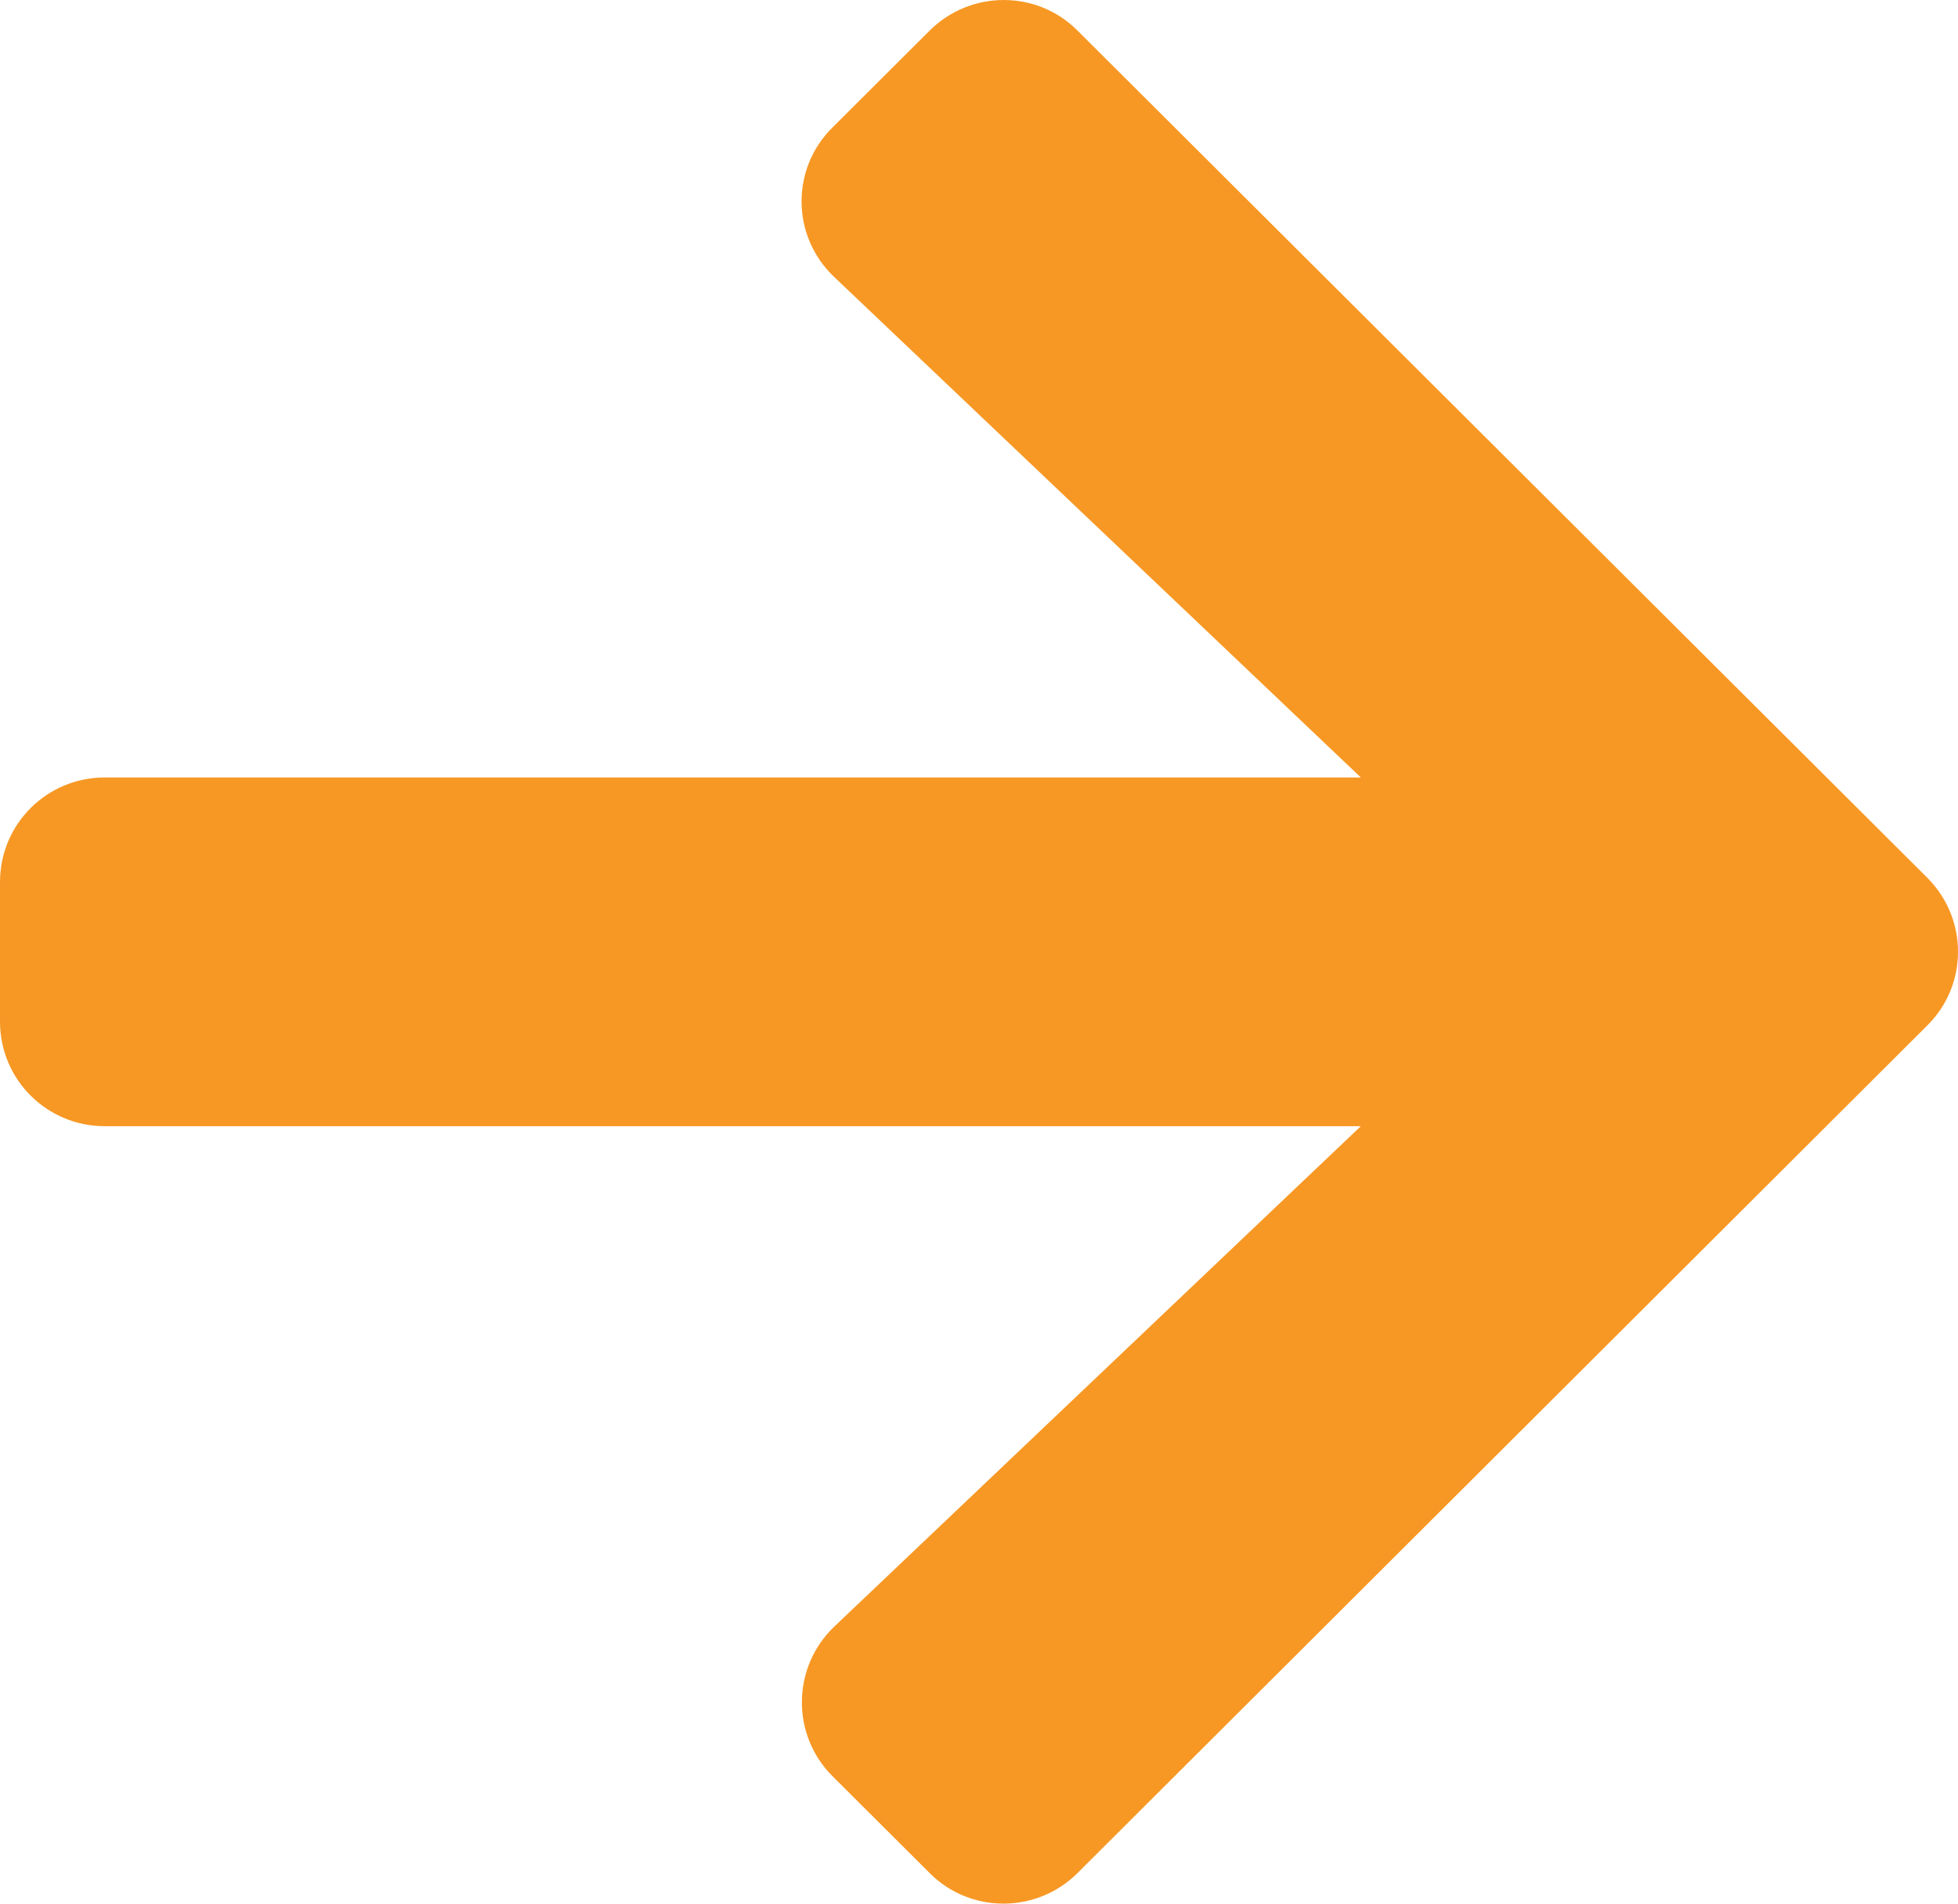
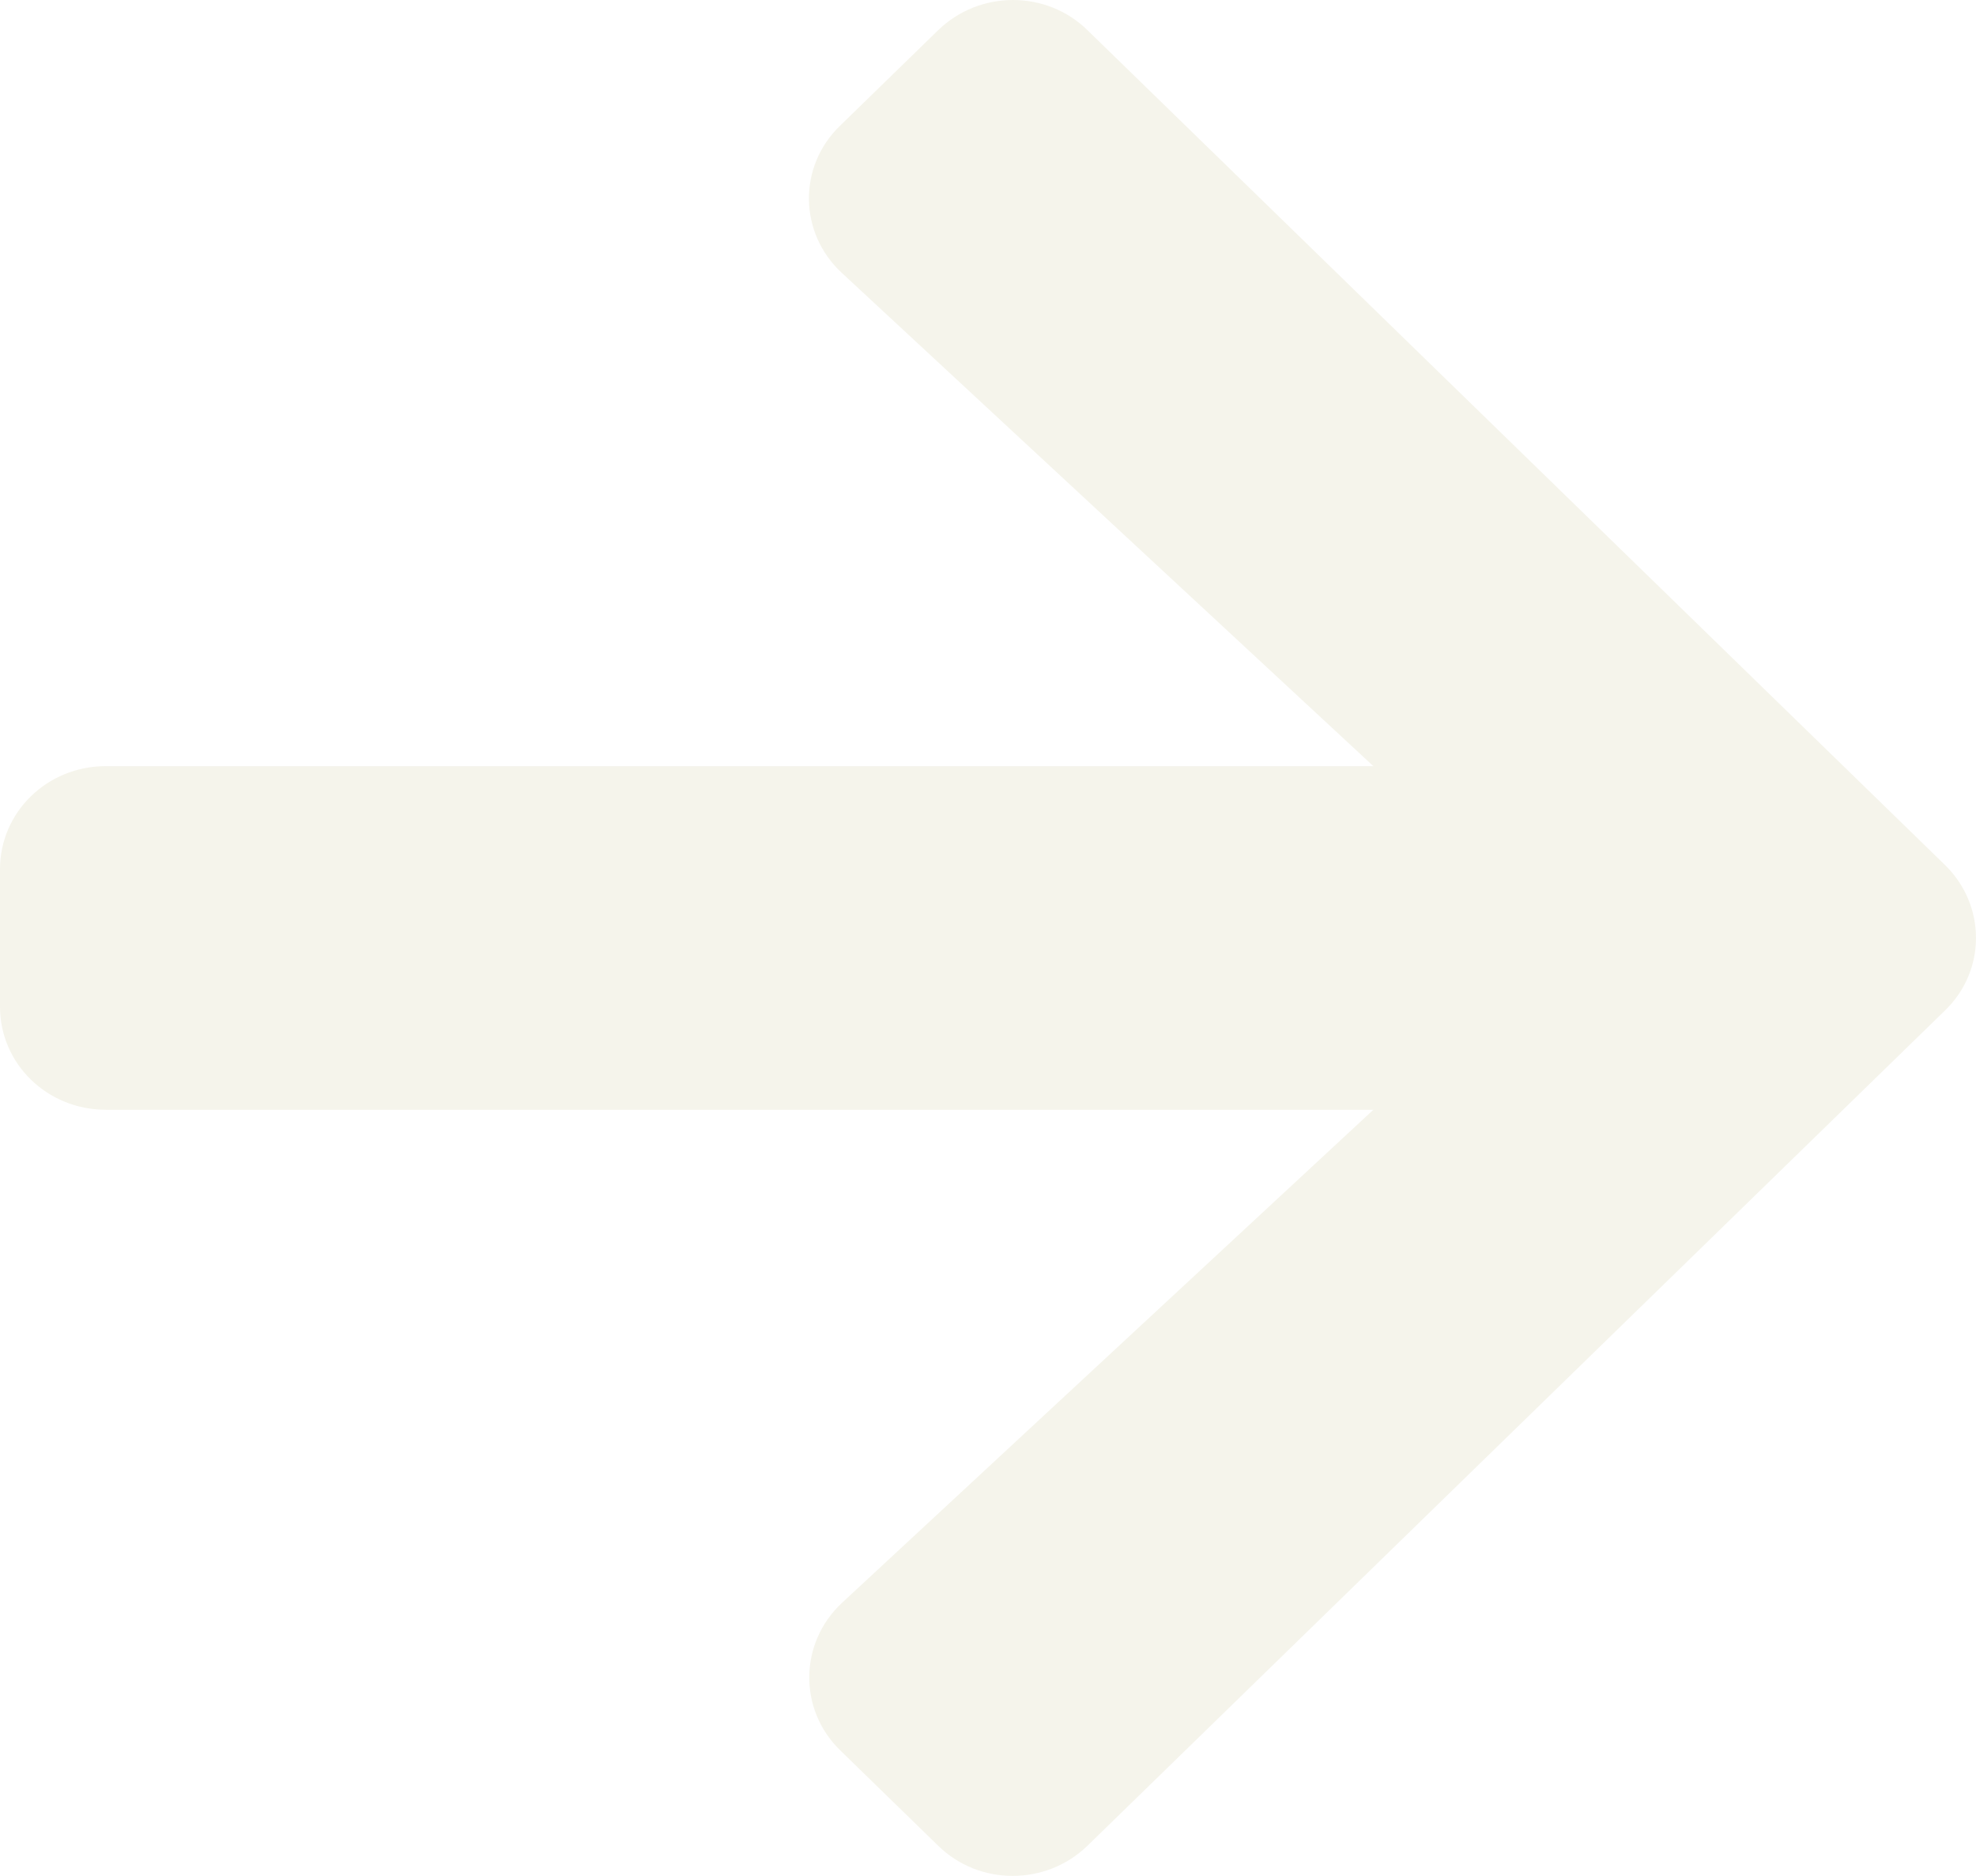
- <svg xmlns="http://www.w3.org/2000/svg" width="36" height="35" viewBox="0 0 36 35" fill="none">
-   <path d="M15.306 2.344L17.09 0.565C17.845 -0.188 19.067 -0.188 19.814 0.565L35.434 16.137C36.189 16.891 36.189 18.109 35.434 18.855L19.814 34.435C19.059 35.188 17.837 35.188 17.09 34.435L15.306 32.656C14.543 31.894 14.559 30.652 15.338 29.907L25.02 20.706H1.928C0.86 20.706 0 19.848 0 18.782V16.218C0 15.152 0.86 14.294 1.928 14.294H25.02L15.338 5.093C14.551 4.348 14.535 3.106 15.306 2.344Z" fill="#F79824" />
+ <svg xmlns="http://www.w3.org/2000/svg" width="59" height="56" viewBox="0 0 59 56" fill="none">
+   <path d="M25.085 3.751L28.009 0.904C29.247 -0.301 31.248 -0.301 32.473 0.904L58.072 25.82C59.309 27.025 59.309 28.975 58.072 30.167L32.473 55.096C31.235 56.301 29.233 56.301 28.009 55.096L25.085 52.249C23.834 51.031 23.861 49.043 25.138 47.851L41.006 33.129H3.16C1.409 33.129 0 31.757 0 30.052V25.948C0 24.243 1.409 22.871 3.16 22.871H41.006L25.138 8.149C23.848 6.957 23.821 4.969 25.085 3.751Z" fill="#F5F4EB" />
</svg>
